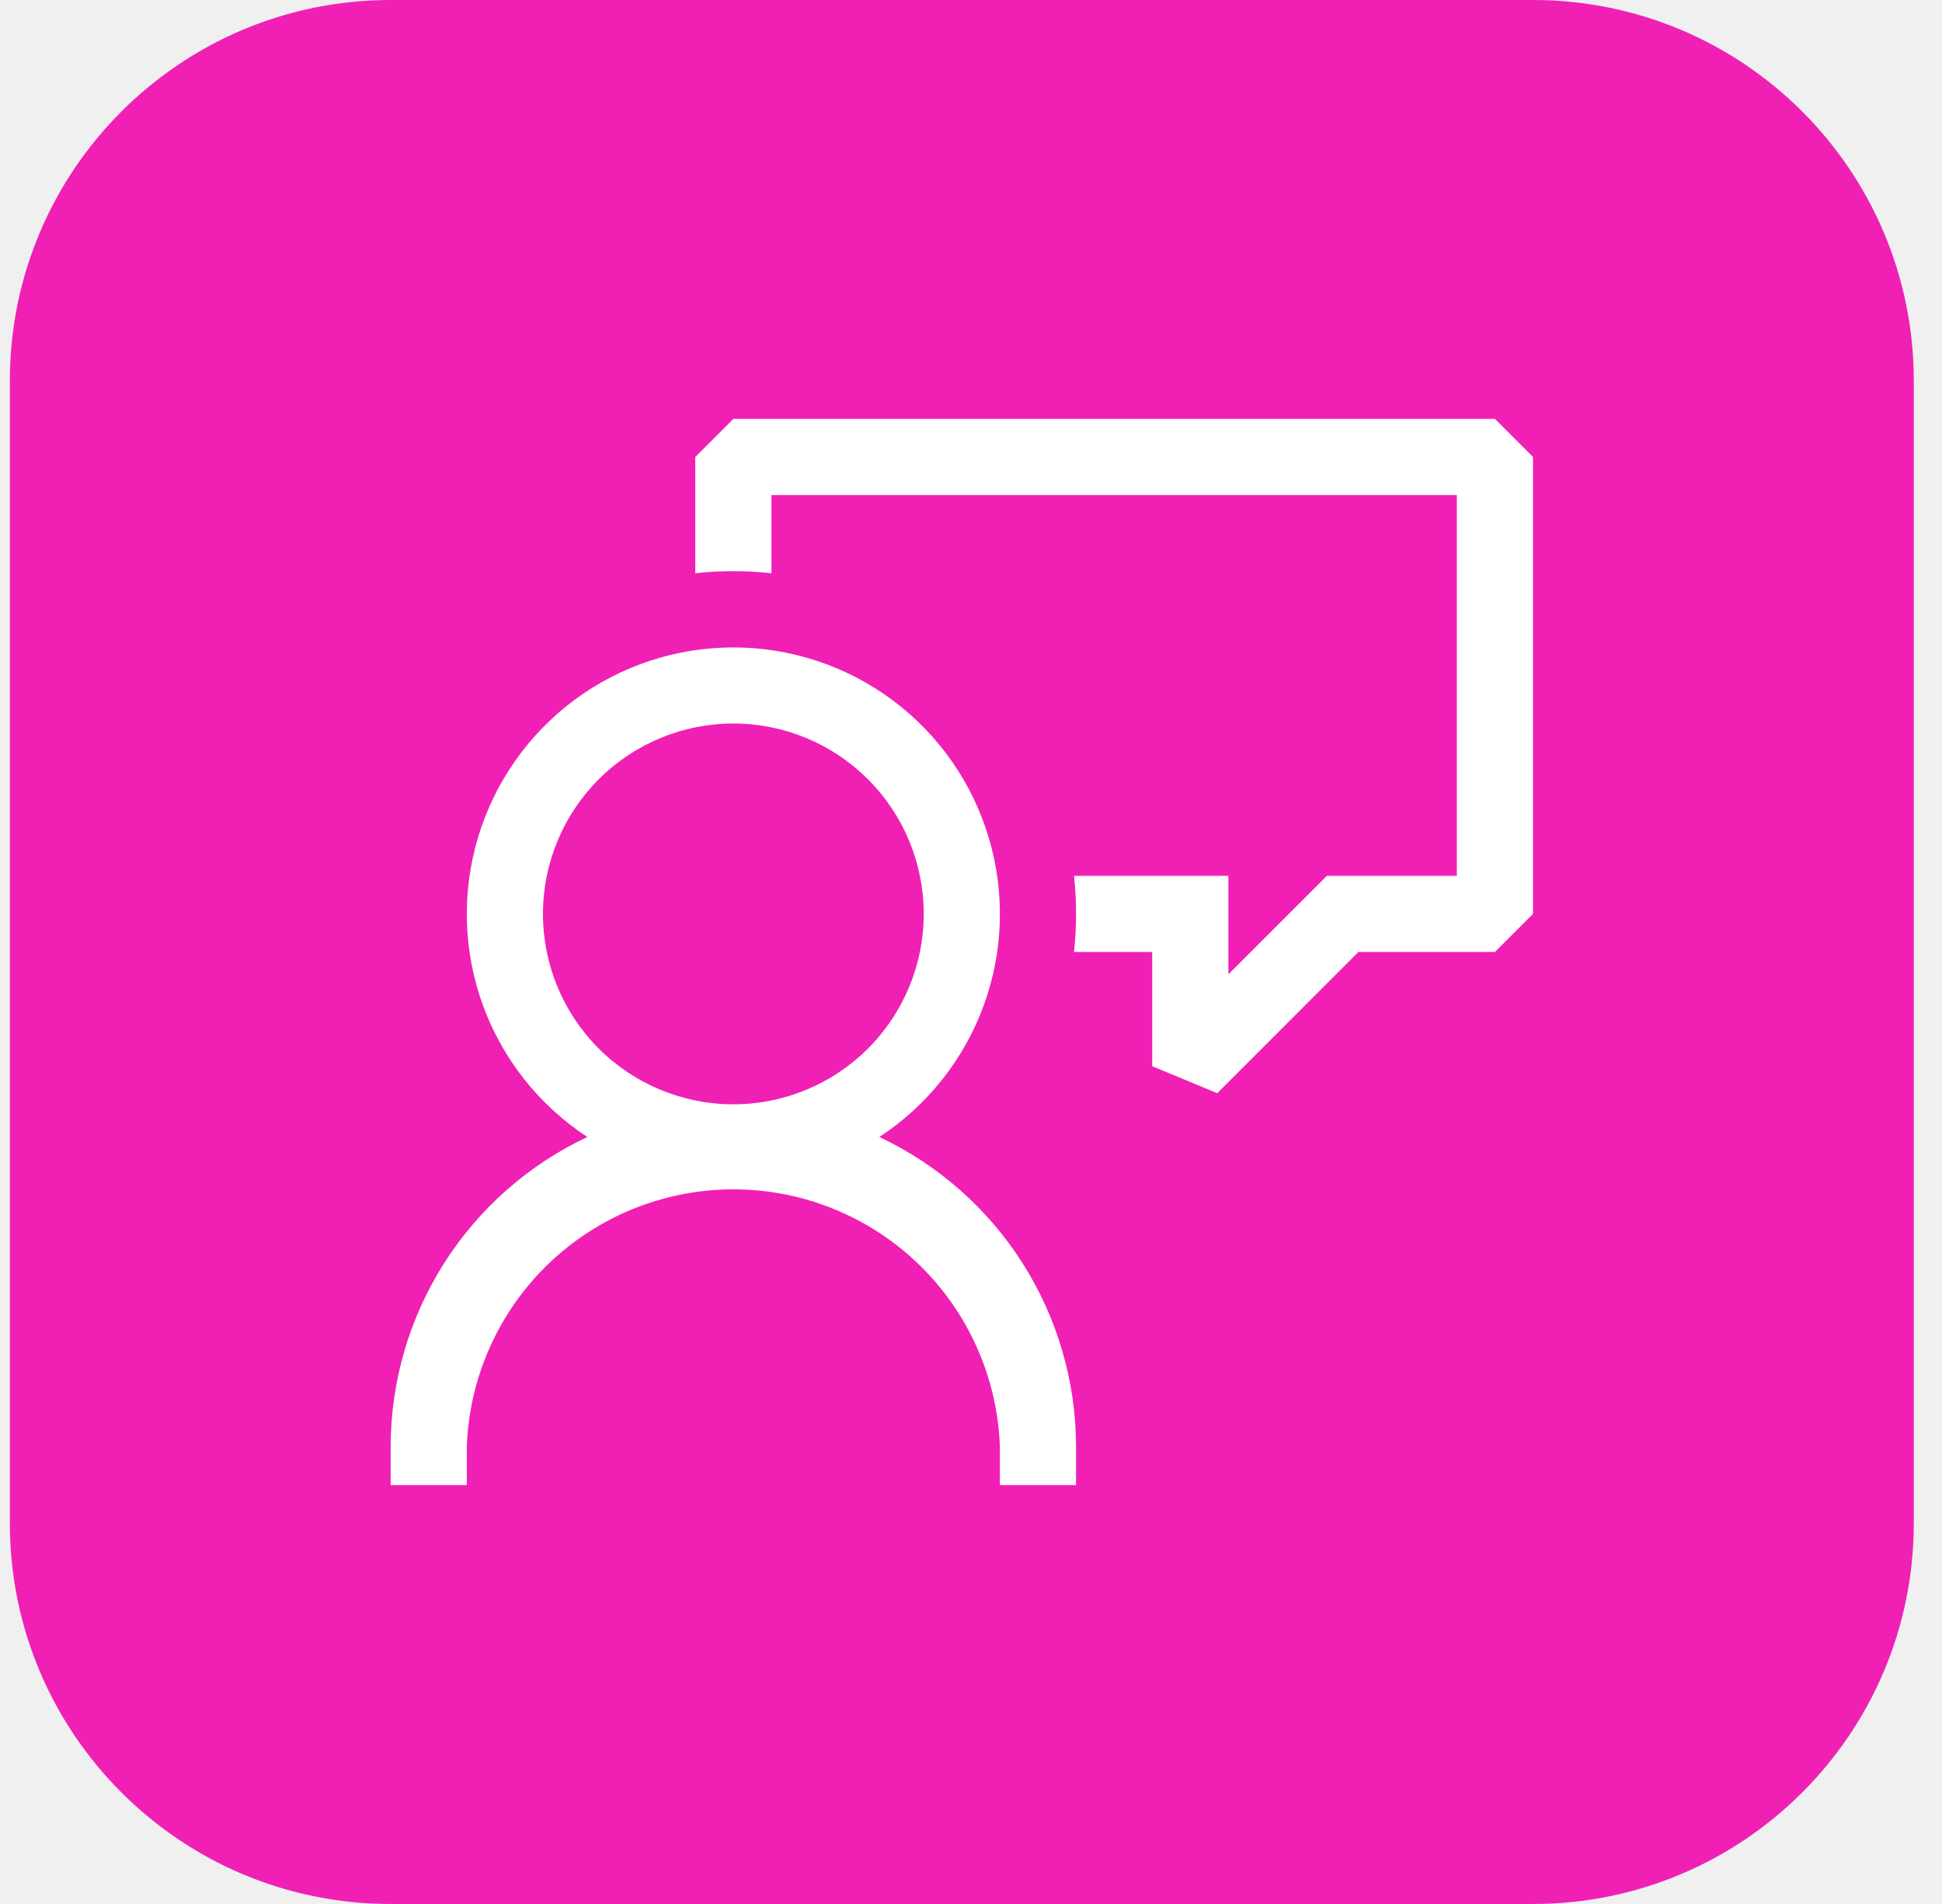
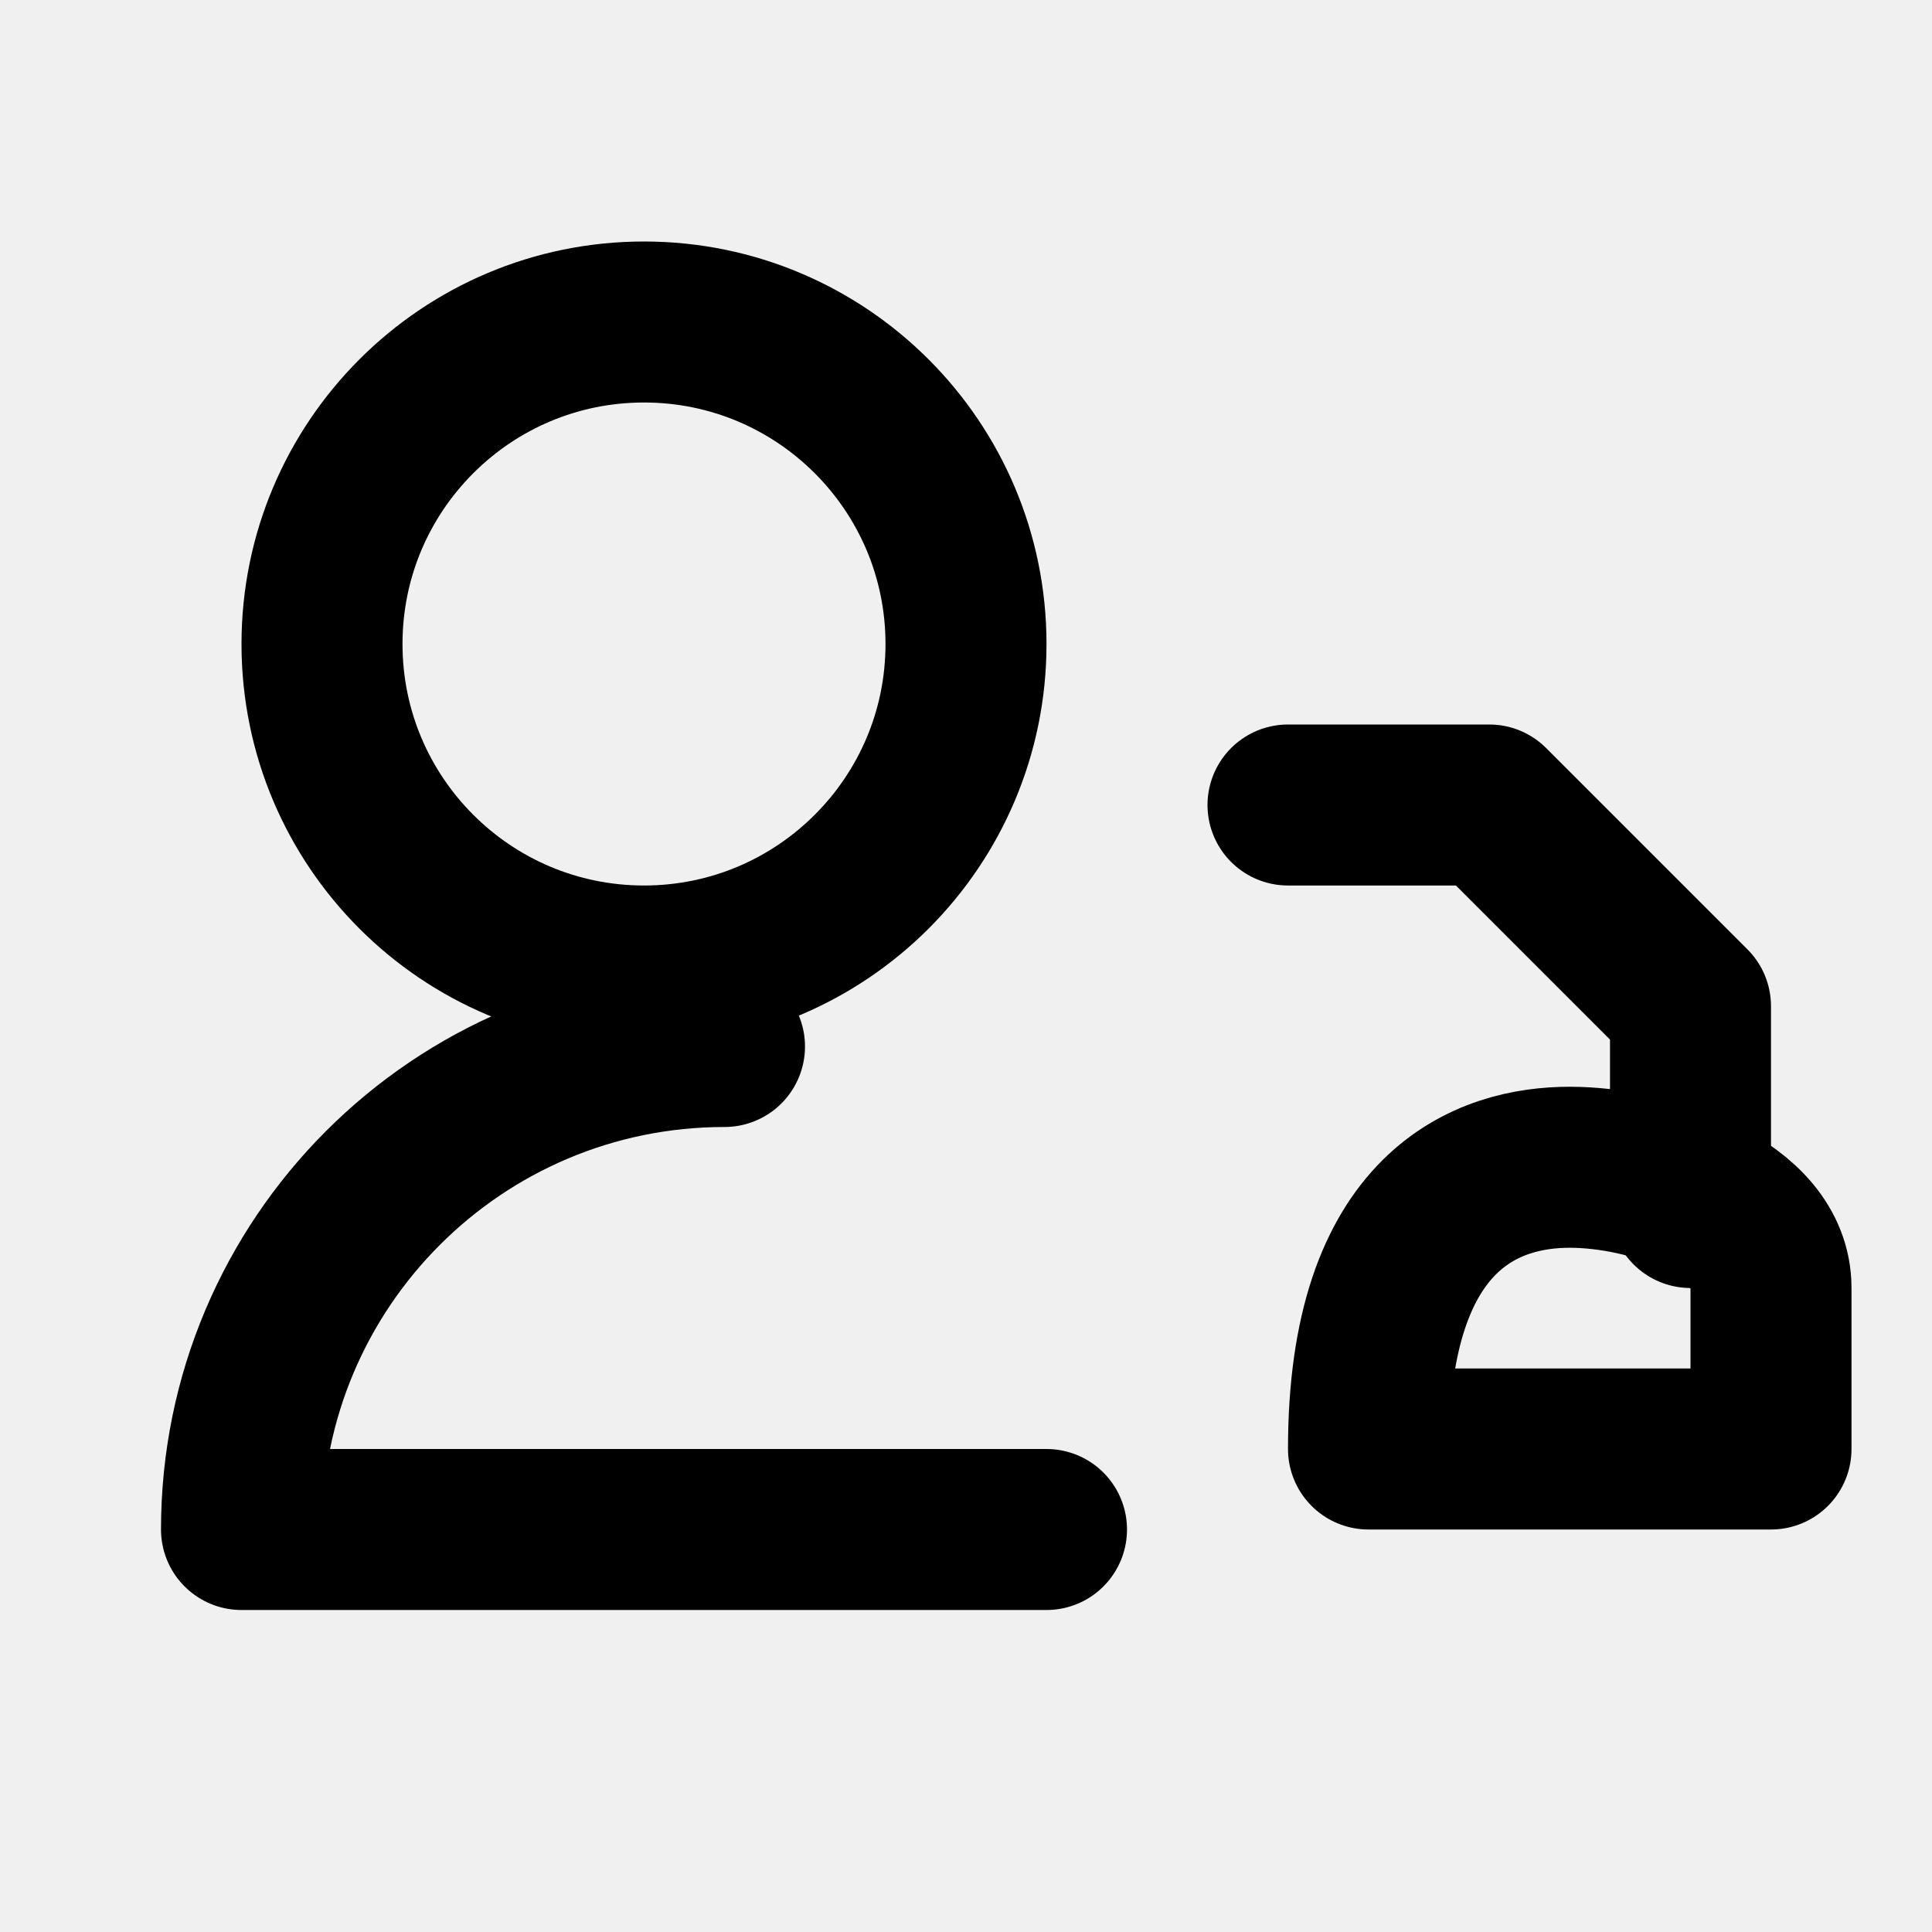
- <svg xmlns="http://www.w3.org/2000/svg" width="51" height="50" viewBox="0 0 51 50" fill="none">
-   <rect x="0.259" width="50" height="50" rx="10" fill="#F020B5" />
-   <path d="M19.259 11L18.259 12V15.054C18.924 14.981 19.594 14.981 20.259 15.054V13H38.259V23H34.845L32.259 25.586V23H28.205C28.277 23.665 28.277 24.335 28.205 25H30.259V28L31.967 28.708L35.673 25H39.259L40.259 24V12L39.259 11H19.259Z" fill="white" />
-   <path fill-rule="evenodd" clip-rule="evenodd" d="M23.093 29.858C24.354 29.032 25.315 27.822 25.833 26.406C26.351 24.991 26.398 23.446 25.967 22.001C25.536 20.556 24.651 19.29 23.442 18.389C22.233 17.488 20.766 17.002 19.259 17.002C17.751 17.002 16.284 17.488 15.076 18.389C13.867 19.29 12.982 20.556 12.551 22.001C12.12 23.446 12.167 24.991 12.685 26.406C13.203 27.822 14.164 29.032 15.425 29.858C13.88 30.585 12.574 31.737 11.659 33.179C10.745 34.621 10.259 36.293 10.259 38V39H12.259V38C12.32 36.185 13.085 34.464 14.391 33.201C15.697 31.939 17.442 31.233 19.259 31.233C21.075 31.233 22.821 31.939 24.127 33.201C25.433 34.464 26.197 36.185 26.259 38V39H28.259V38C28.259 36.293 27.773 34.621 26.858 33.179C25.944 31.737 24.637 30.585 23.093 29.858ZM19.259 29C17.933 29 16.661 28.473 15.723 27.536C14.786 26.598 14.259 25.326 14.259 24C14.259 22.674 14.786 21.402 15.723 20.465C16.661 19.527 17.933 19 19.259 19C20.585 19 21.857 19.527 22.794 20.465C23.732 21.402 24.259 22.674 24.259 24C24.259 25.326 23.732 26.598 22.794 27.536C21.857 28.473 20.585 29 19.259 29Z" fill="white" />
+ <svg xmlns="http://www.w3.org/2000/svg" viewBox="0 0 24 24" fill="none">
+   <path d="M8 12C10.209 12 12 10.209 12 8C12 5.791 10.209 4 8 4C5.791 4 4 5.791 4 8C4 10.209 5.791 12 8 12Z" stroke="currentColor" stroke-width="2" stroke-linecap="round" stroke-linejoin="round" />
+   <path d="M13 19H3C3 15.686 5.686 13 9 13" stroke="currentColor" stroke-width="2" stroke-linecap="round" stroke-linejoin="round" />
+   <path d="M19.5 14.5C20.5 14.5 22 15 22 16V18H17C17 15 18.5 14.5 19.5 14.5Z" stroke="currentColor" stroke-width="2" stroke-linecap="round" stroke-linejoin="round" />
+   <path d="M16 10H18.5L21 12.5V15" stroke="currentColor" stroke-width="2" stroke-linecap="round" stroke-linejoin="round" />
</svg>
